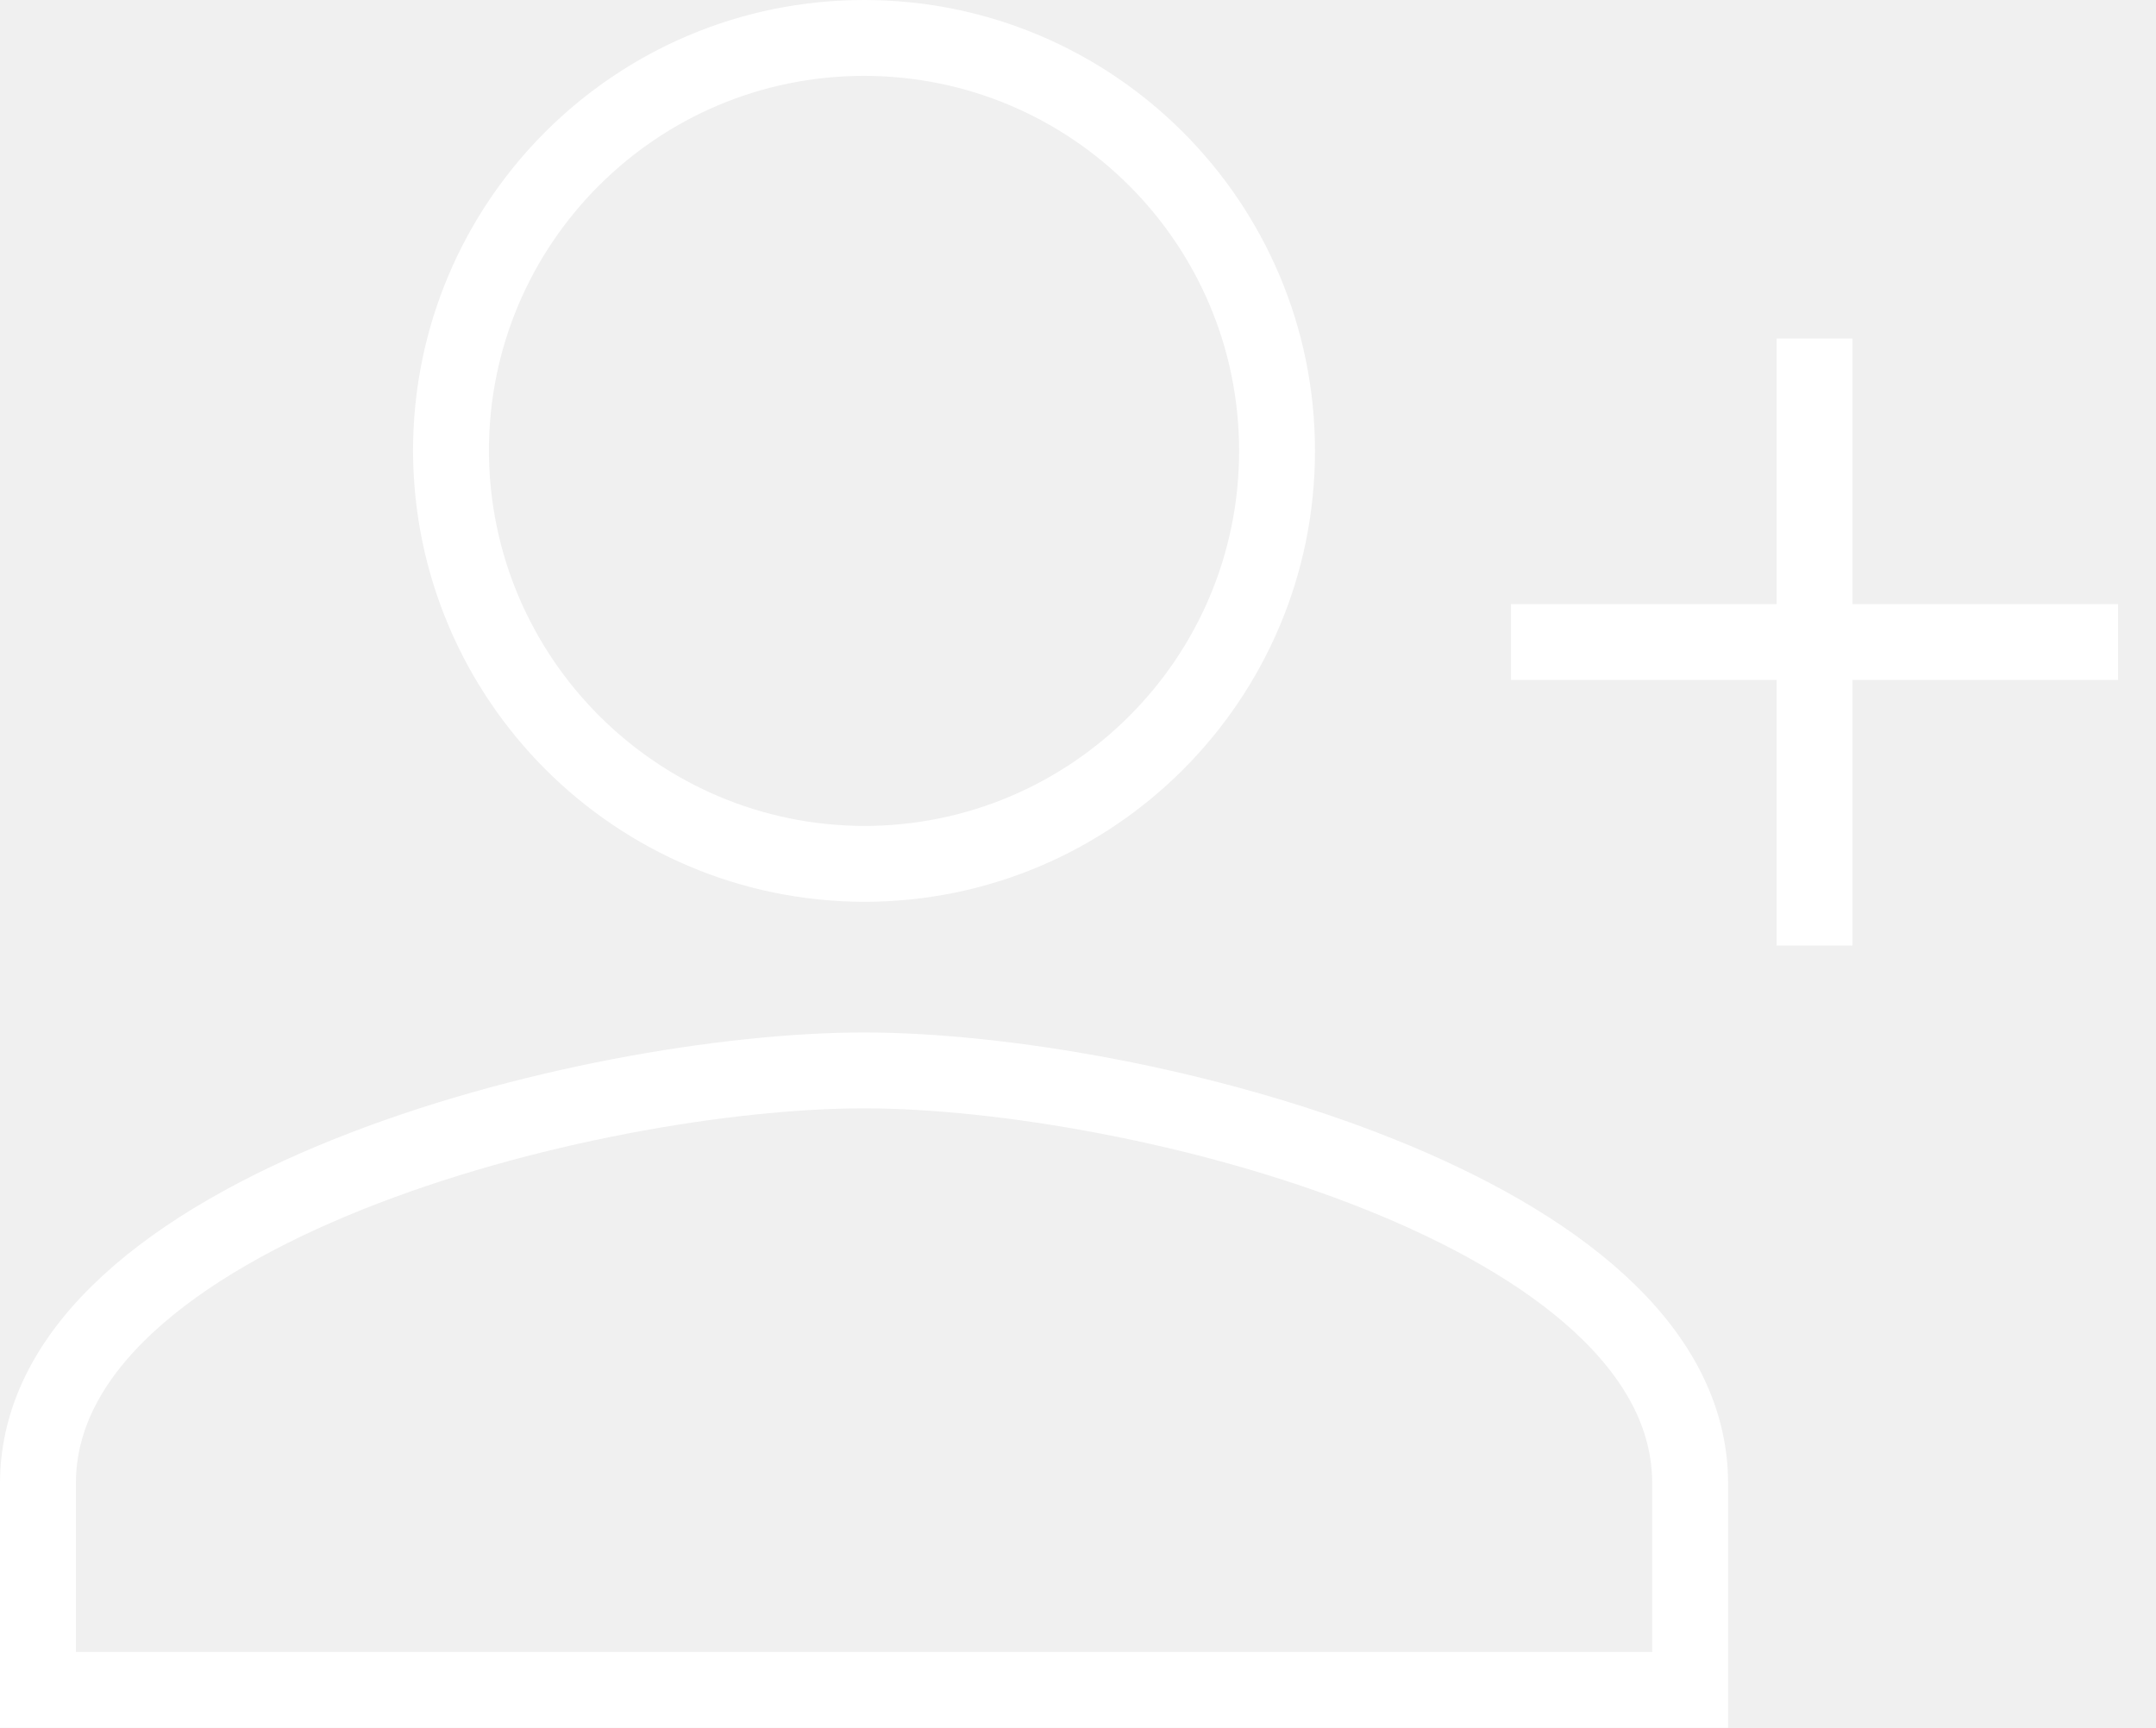
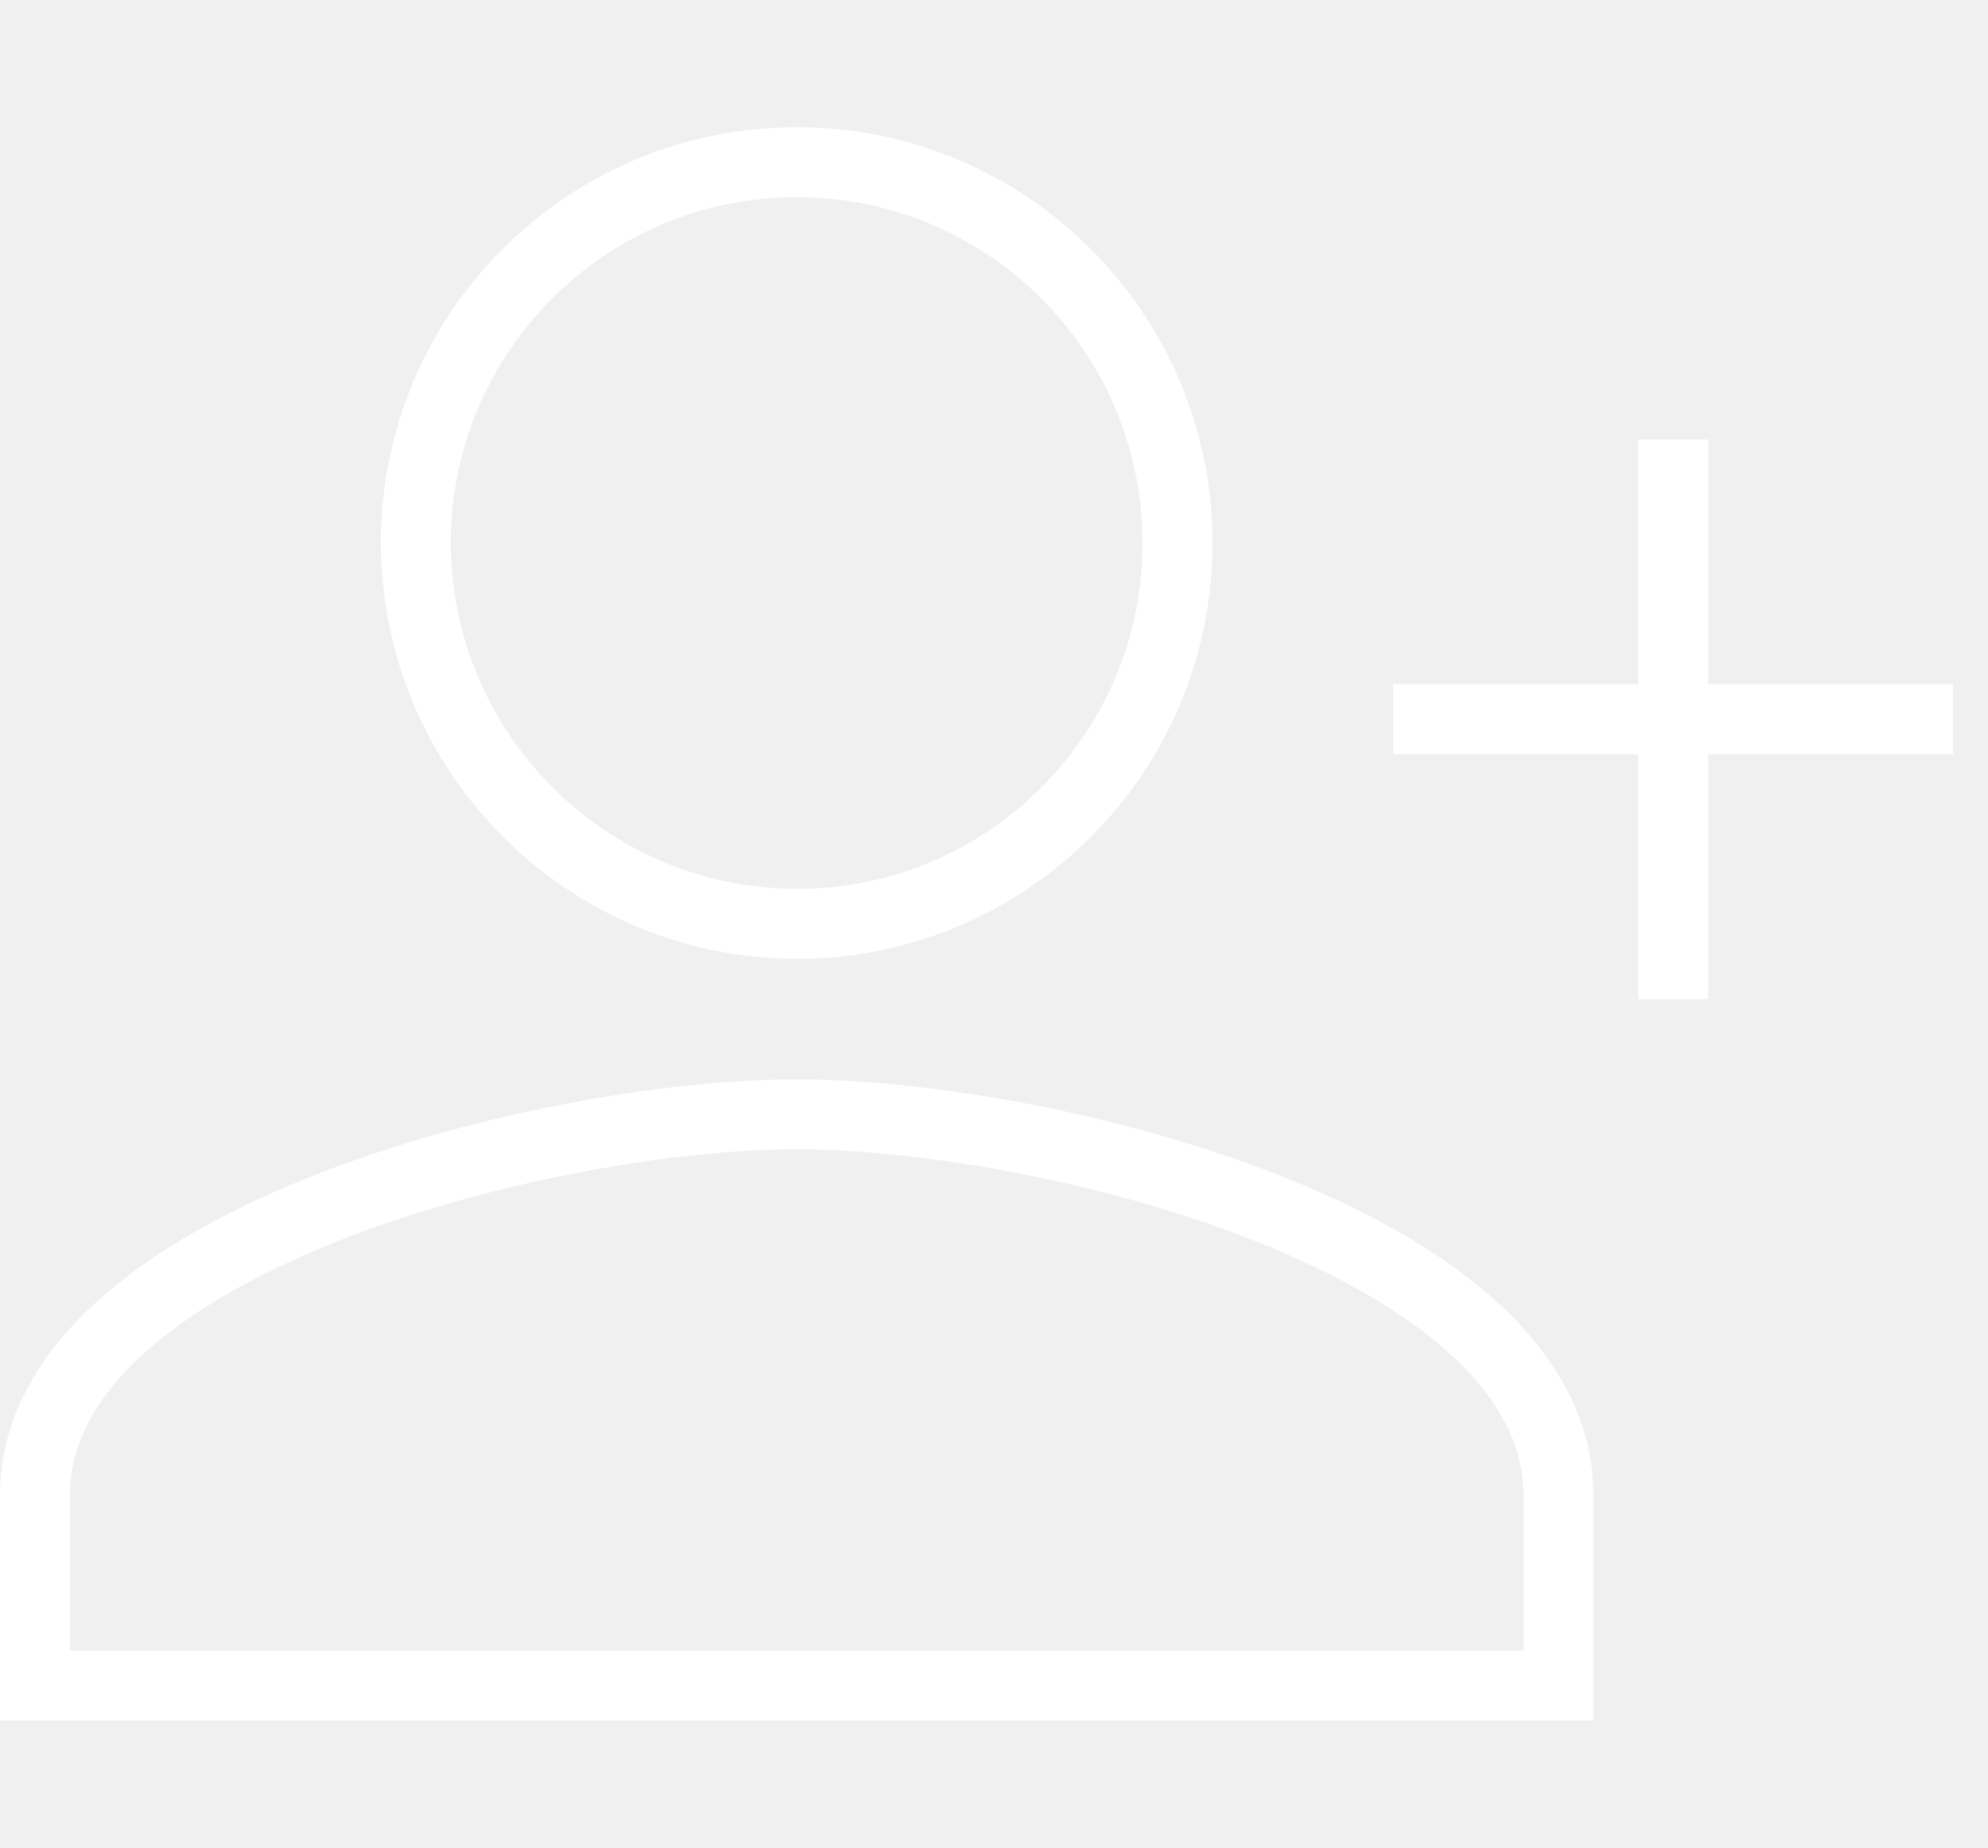
- <svg xmlns="http://www.w3.org/2000/svg" width="28.412" height="22.773" viewBox="0 0 28.412 22.773">
+ <svg xmlns="http://www.w3.org/2000/svg" width="24.5" height="22.773" viewBox="0 0 28.412 22.773">
  <path id="Icon_ionic-md-person" data-name="Icon ionic-md-person" d="M15.386,15.386A5.443,5.443,0,1,0,9.943,9.943,5.459,5.459,0,0,0,15.386,15.386Zm0,2.722C11.78,18.108,4.5,19.945,4.5,23.551v2.722H26.273V23.551C26.273,19.945,18.992,18.108,15.386,18.108Z" transform="translate(-4 -4)" fill="rgba(255,255,255,0)" stroke="#fff" strokeWidth="1" />
  <g id="Icon_feather-plus" data-name="Icon feather-plus" transform="translate(12.412 -3.038)">
    <path id="Pfad_38" data-name="Pfad 38" d="M18,7.5v8" transform="translate(-6.5)" fill="none" stroke="#fff" strokeLinecap="round" strokeLinejoin="round" strokeWidth="1" />
    <path id="Pfad_39" data-name="Pfad 39" d="M7.5,18h8" transform="translate(0 -6.5)" fill="none" stroke="#fff" strokeLinecap="round" strokeLinejoin="round" strokeWidth="1" />
  </g>
</svg>
